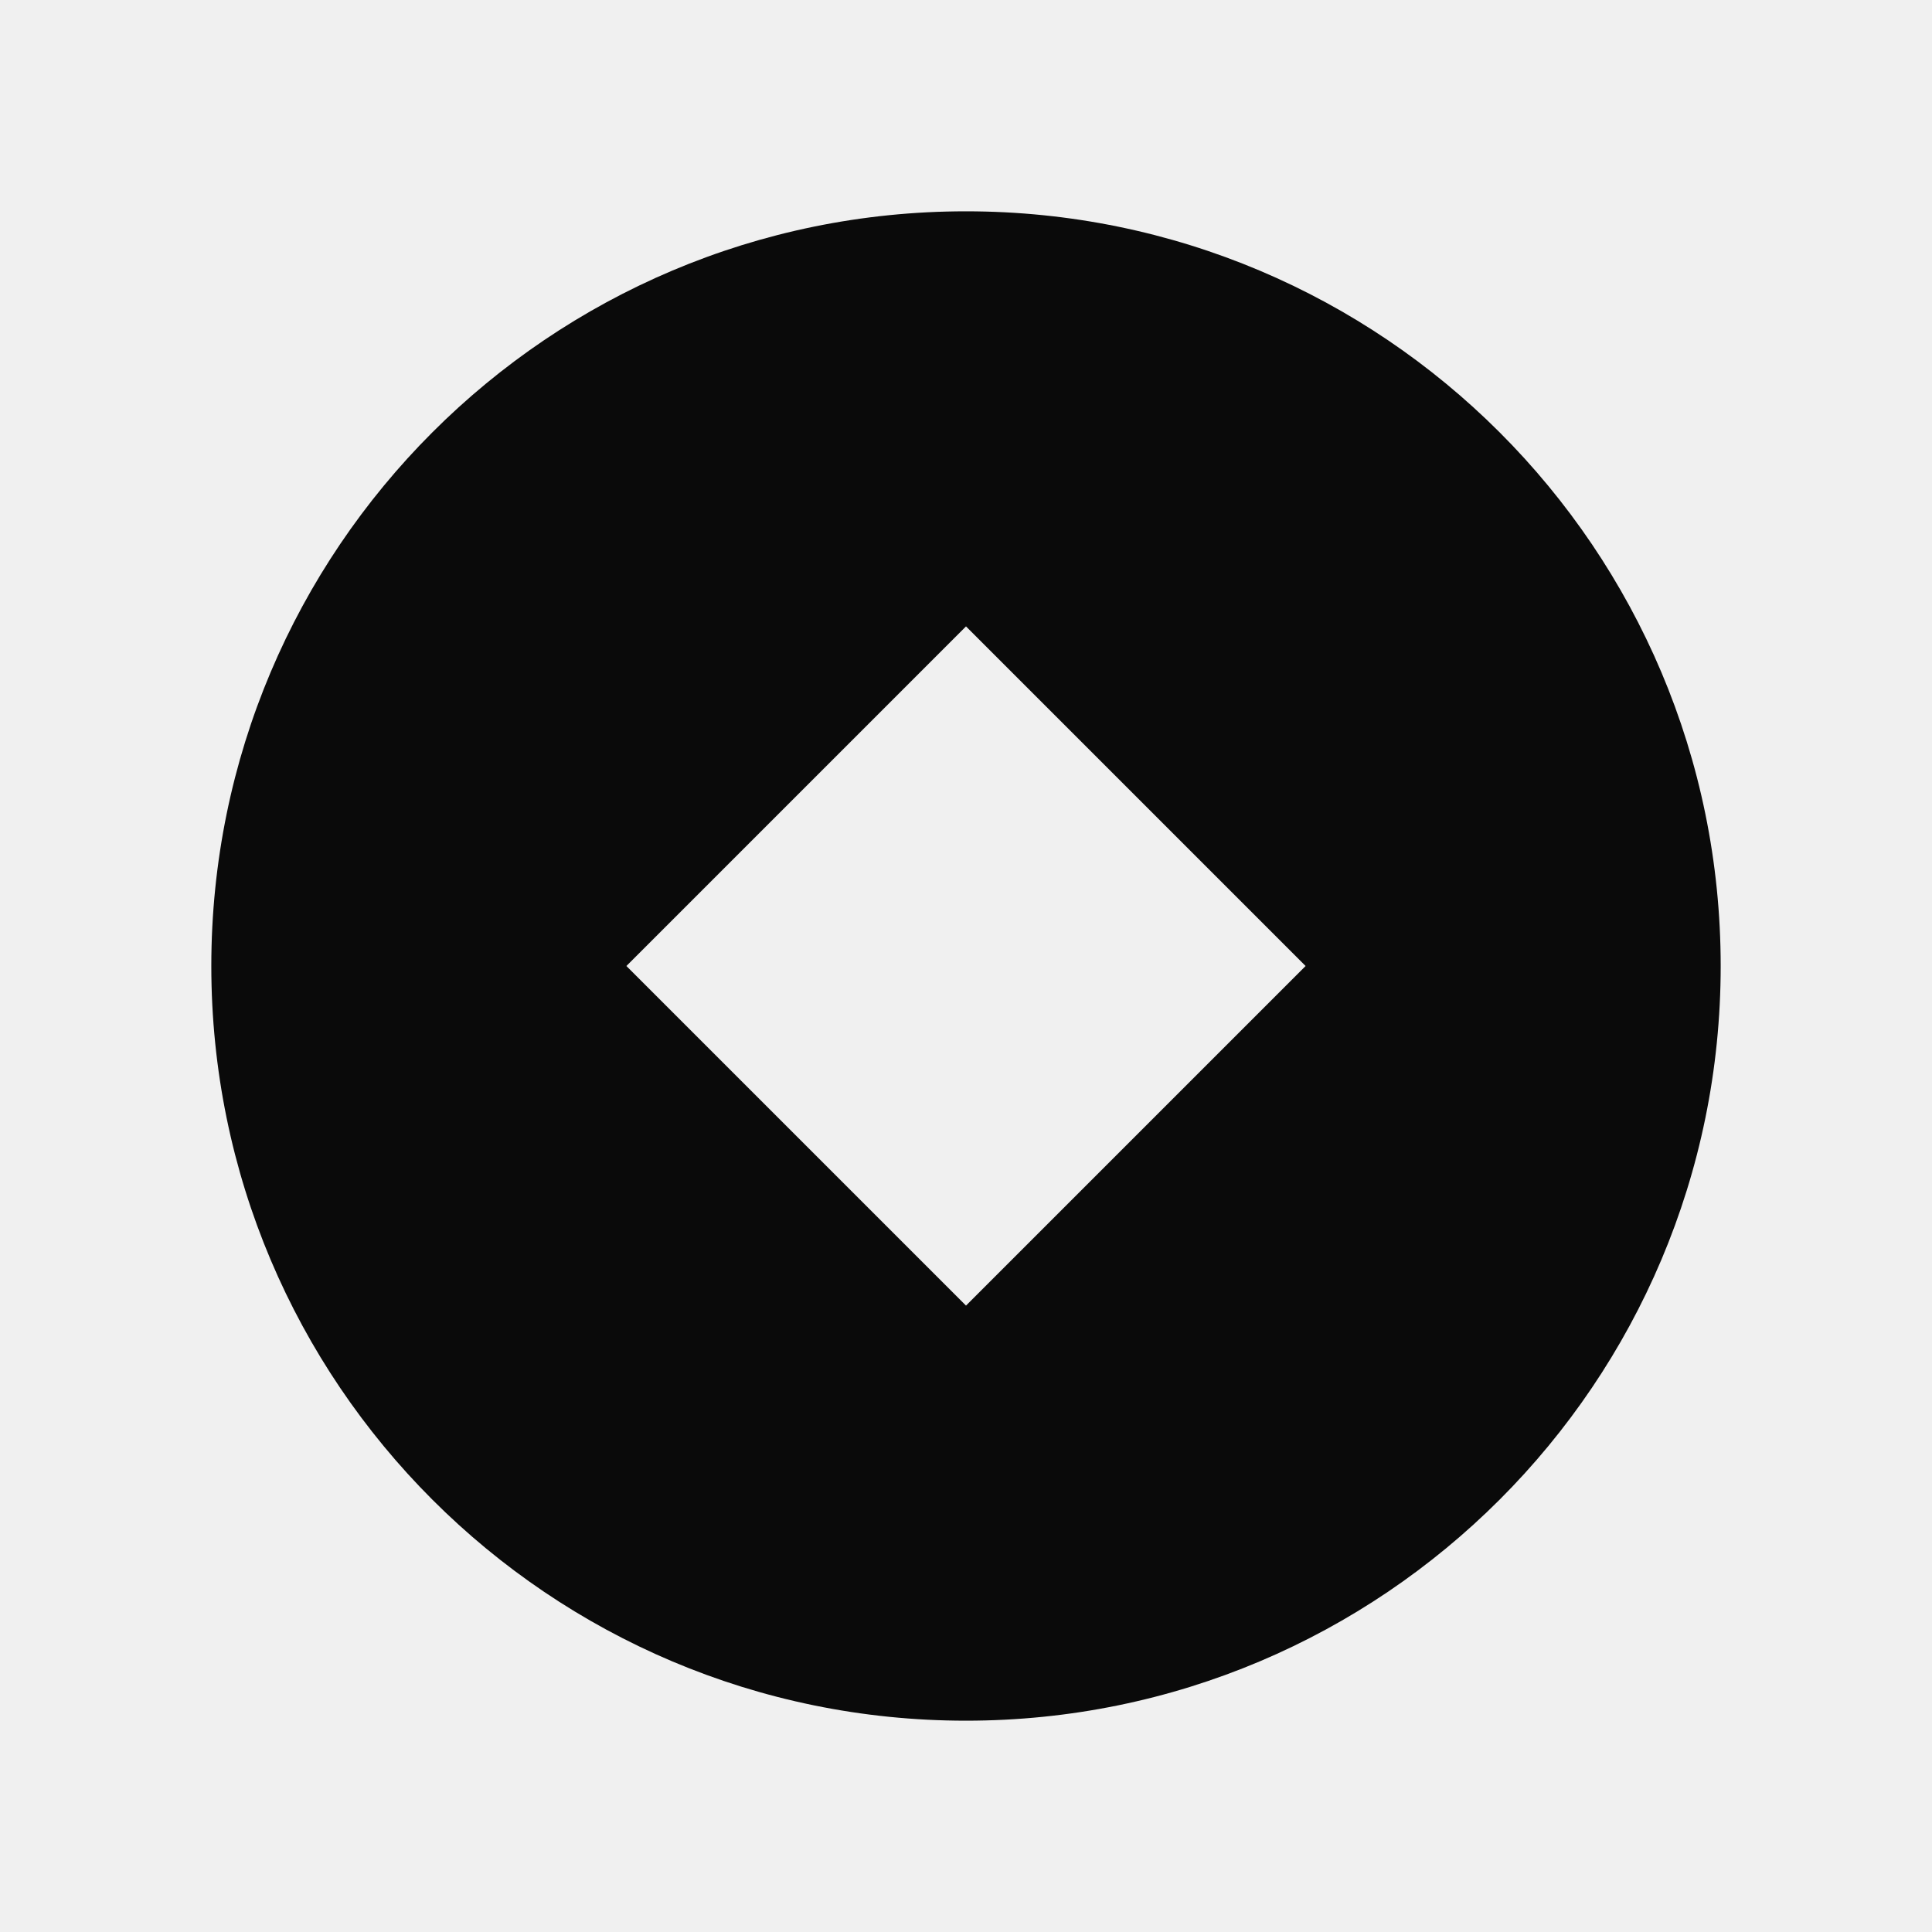
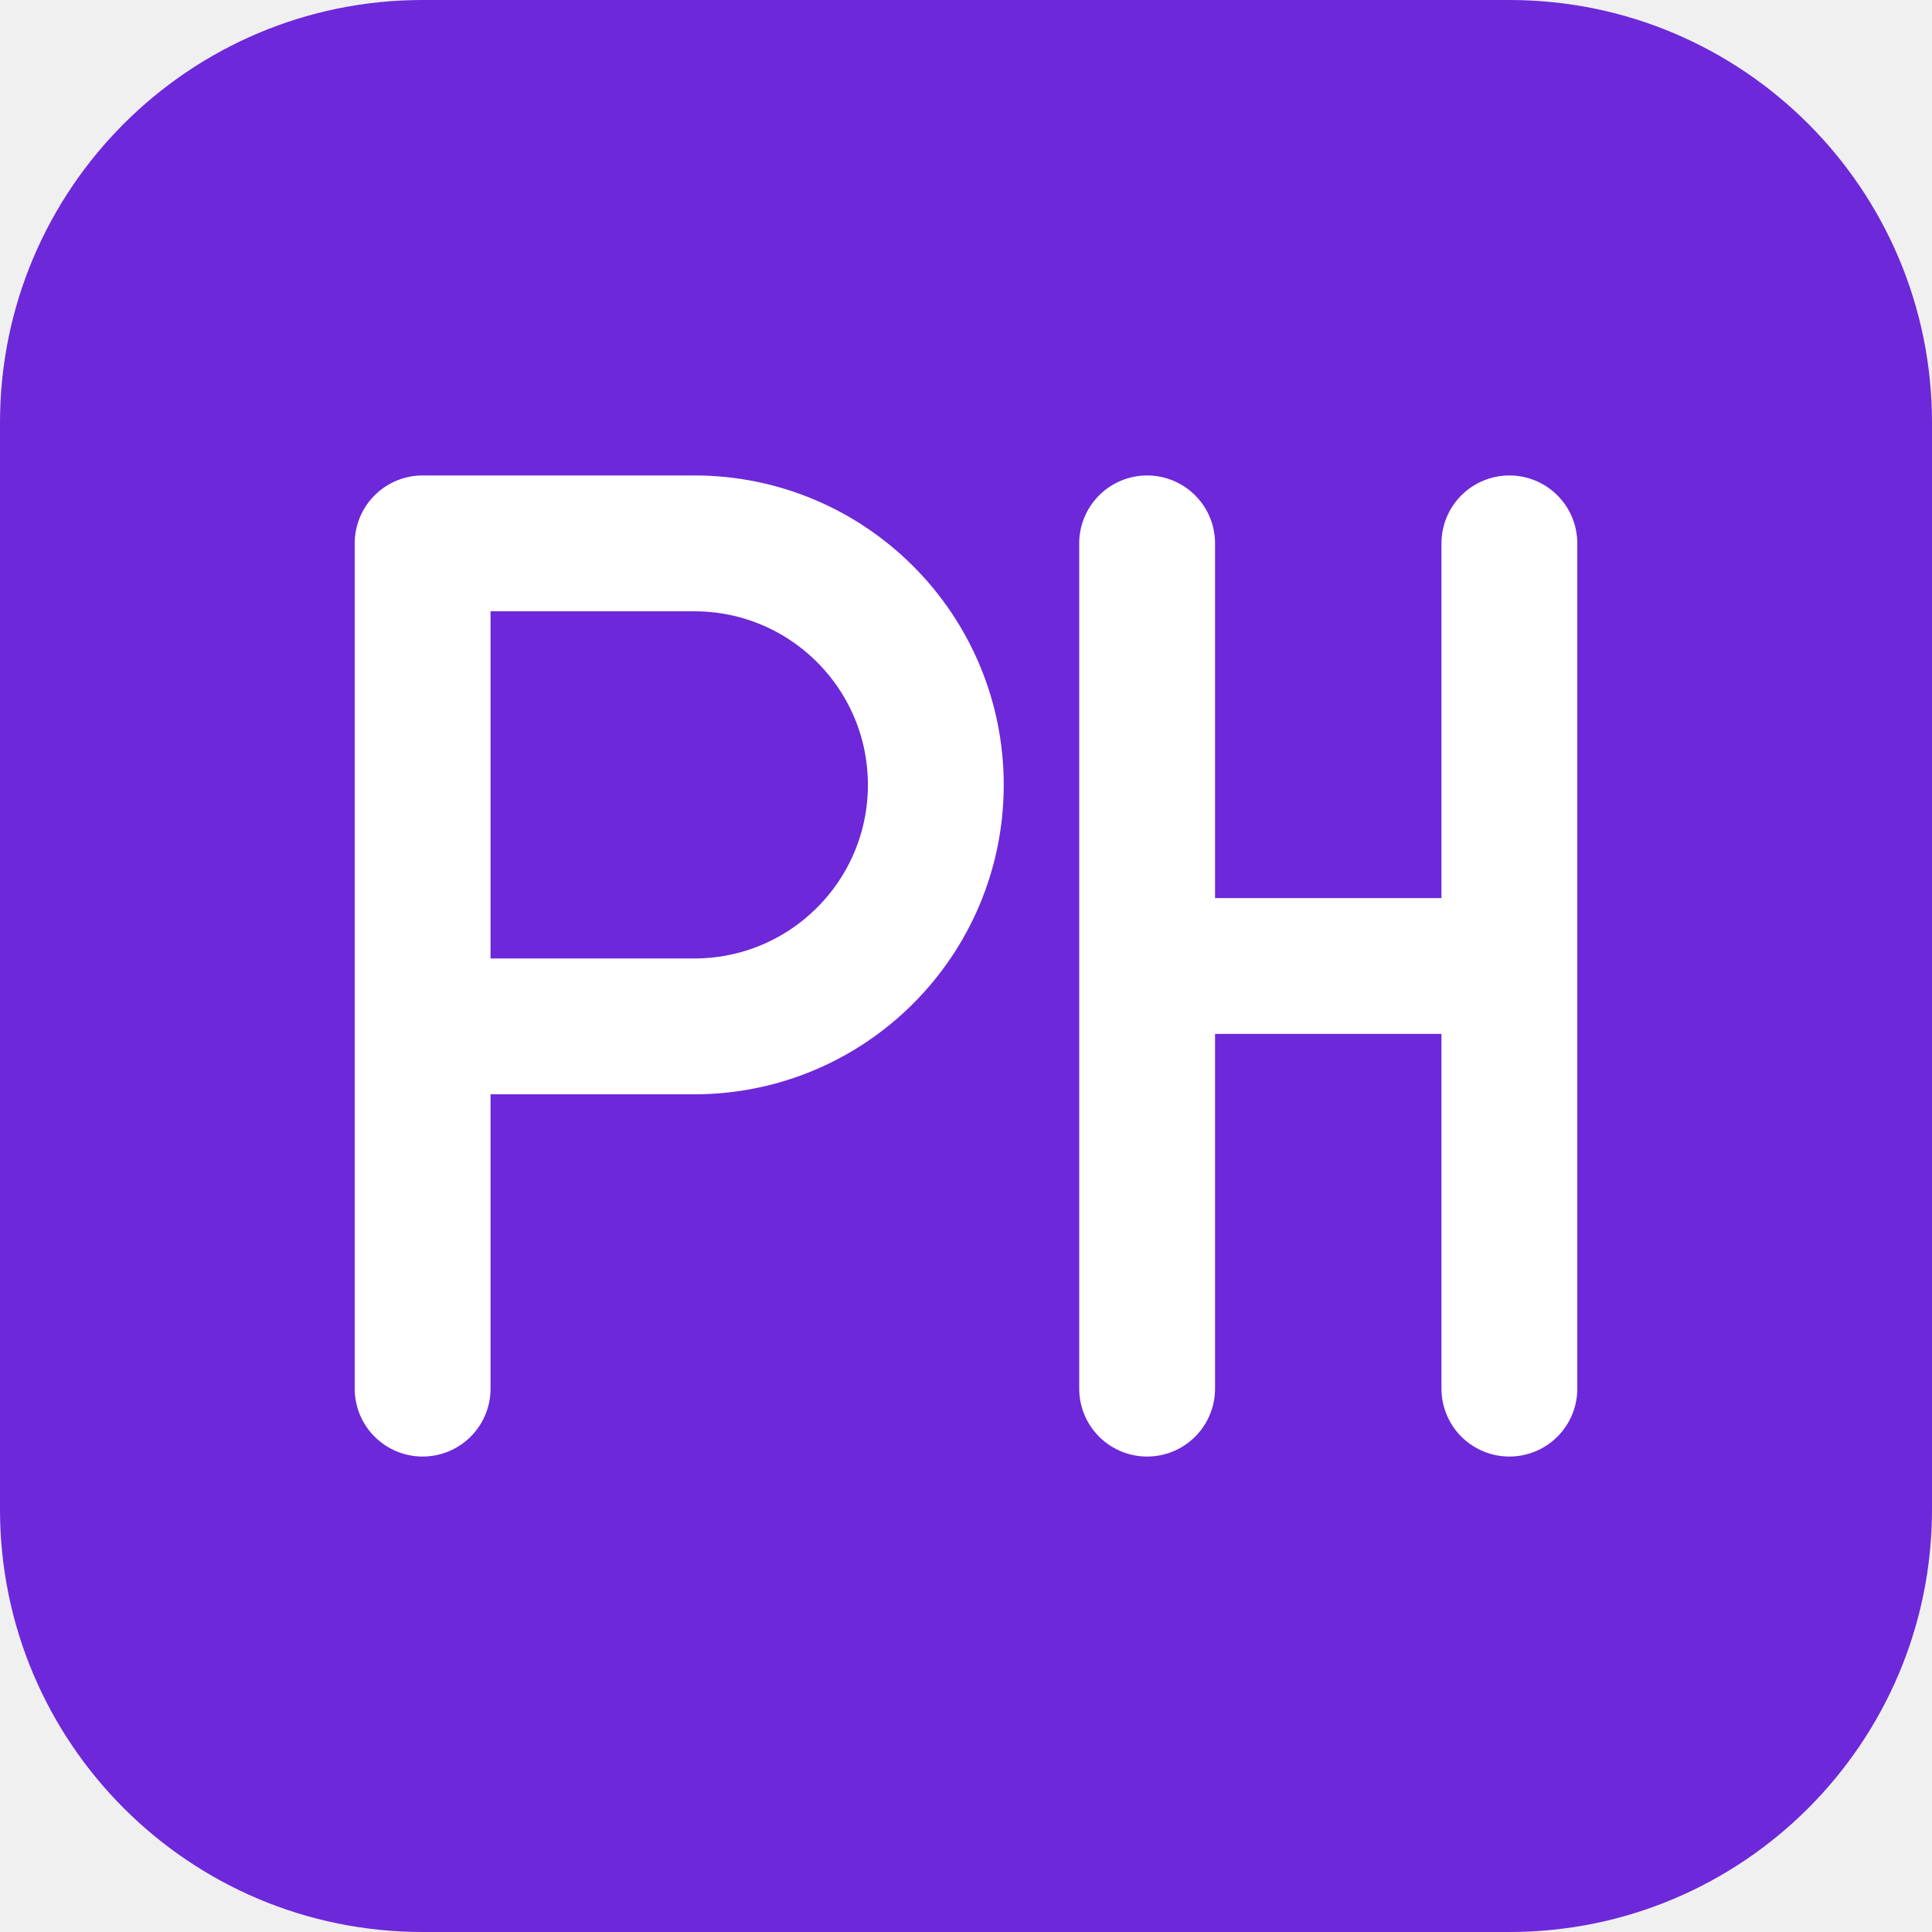
- <svg xmlns="http://www.w3.org/2000/svg" width="512" height="512" viewBox="0 0 512 512" fill="none">
-   <style>
-     path { fill: #0a0a0a; }
-     @media (prefers-color-scheme: dark) { path { fill: #fafafa; } }
-   </style>
-   <path fill-rule="evenodd" clip-rule="evenodd" d="M256 56C366.457 56 456 145.543 456 256C456 366.457 366.457 456 256 456C145.543 456 56 366.457 56 256C56 145.543 145.543 56 256 56ZM256 166L346 256L256 346L166 256L256 166Z" fill="#0a0a0a" />
+ <svg xmlns="http://www.w3.org/2000/svg" width="512" height="512" viewBox="0 0 512 512">
+   <rect width="512" height="512" rx="112" fill="#6d28d9" />
+   <path d="M112 368V144h72a64 64 0 0 1 0 128h-72M304 144v224m96-224v224m-96-112h96" fill="none" stroke="white" stroke-width="36" stroke-linecap="round" stroke-linejoin="round" />
</svg>
